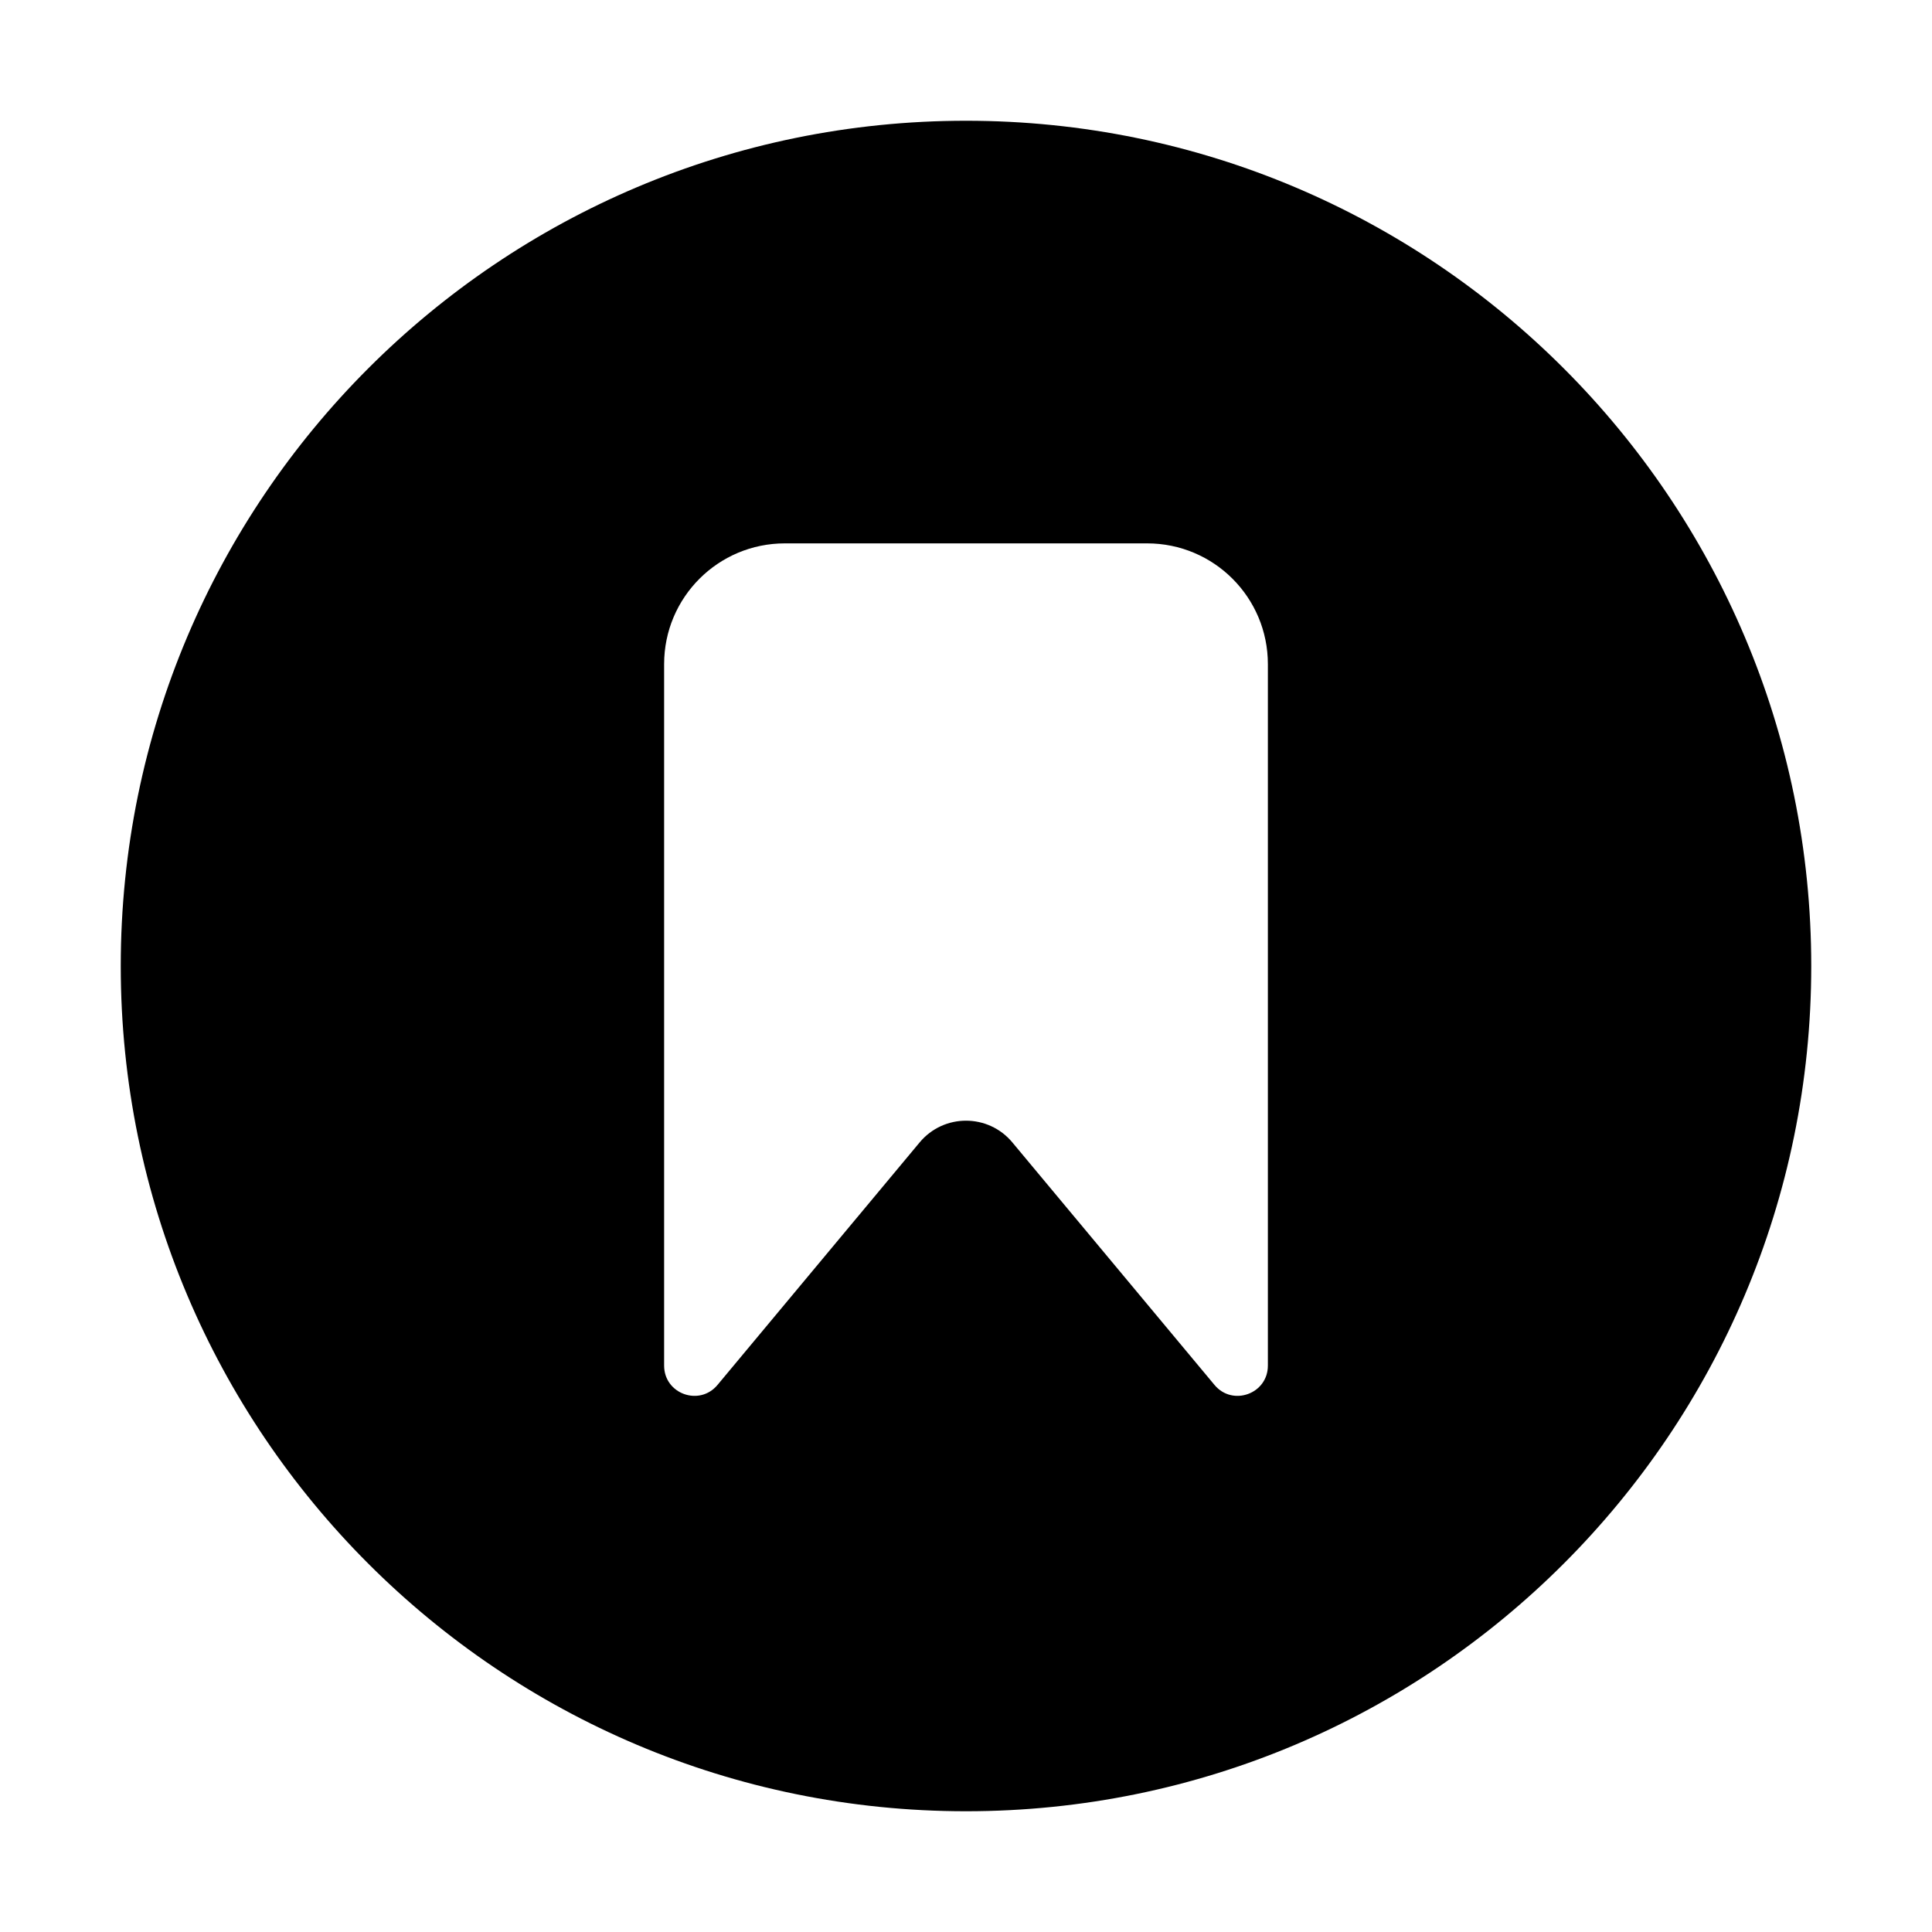
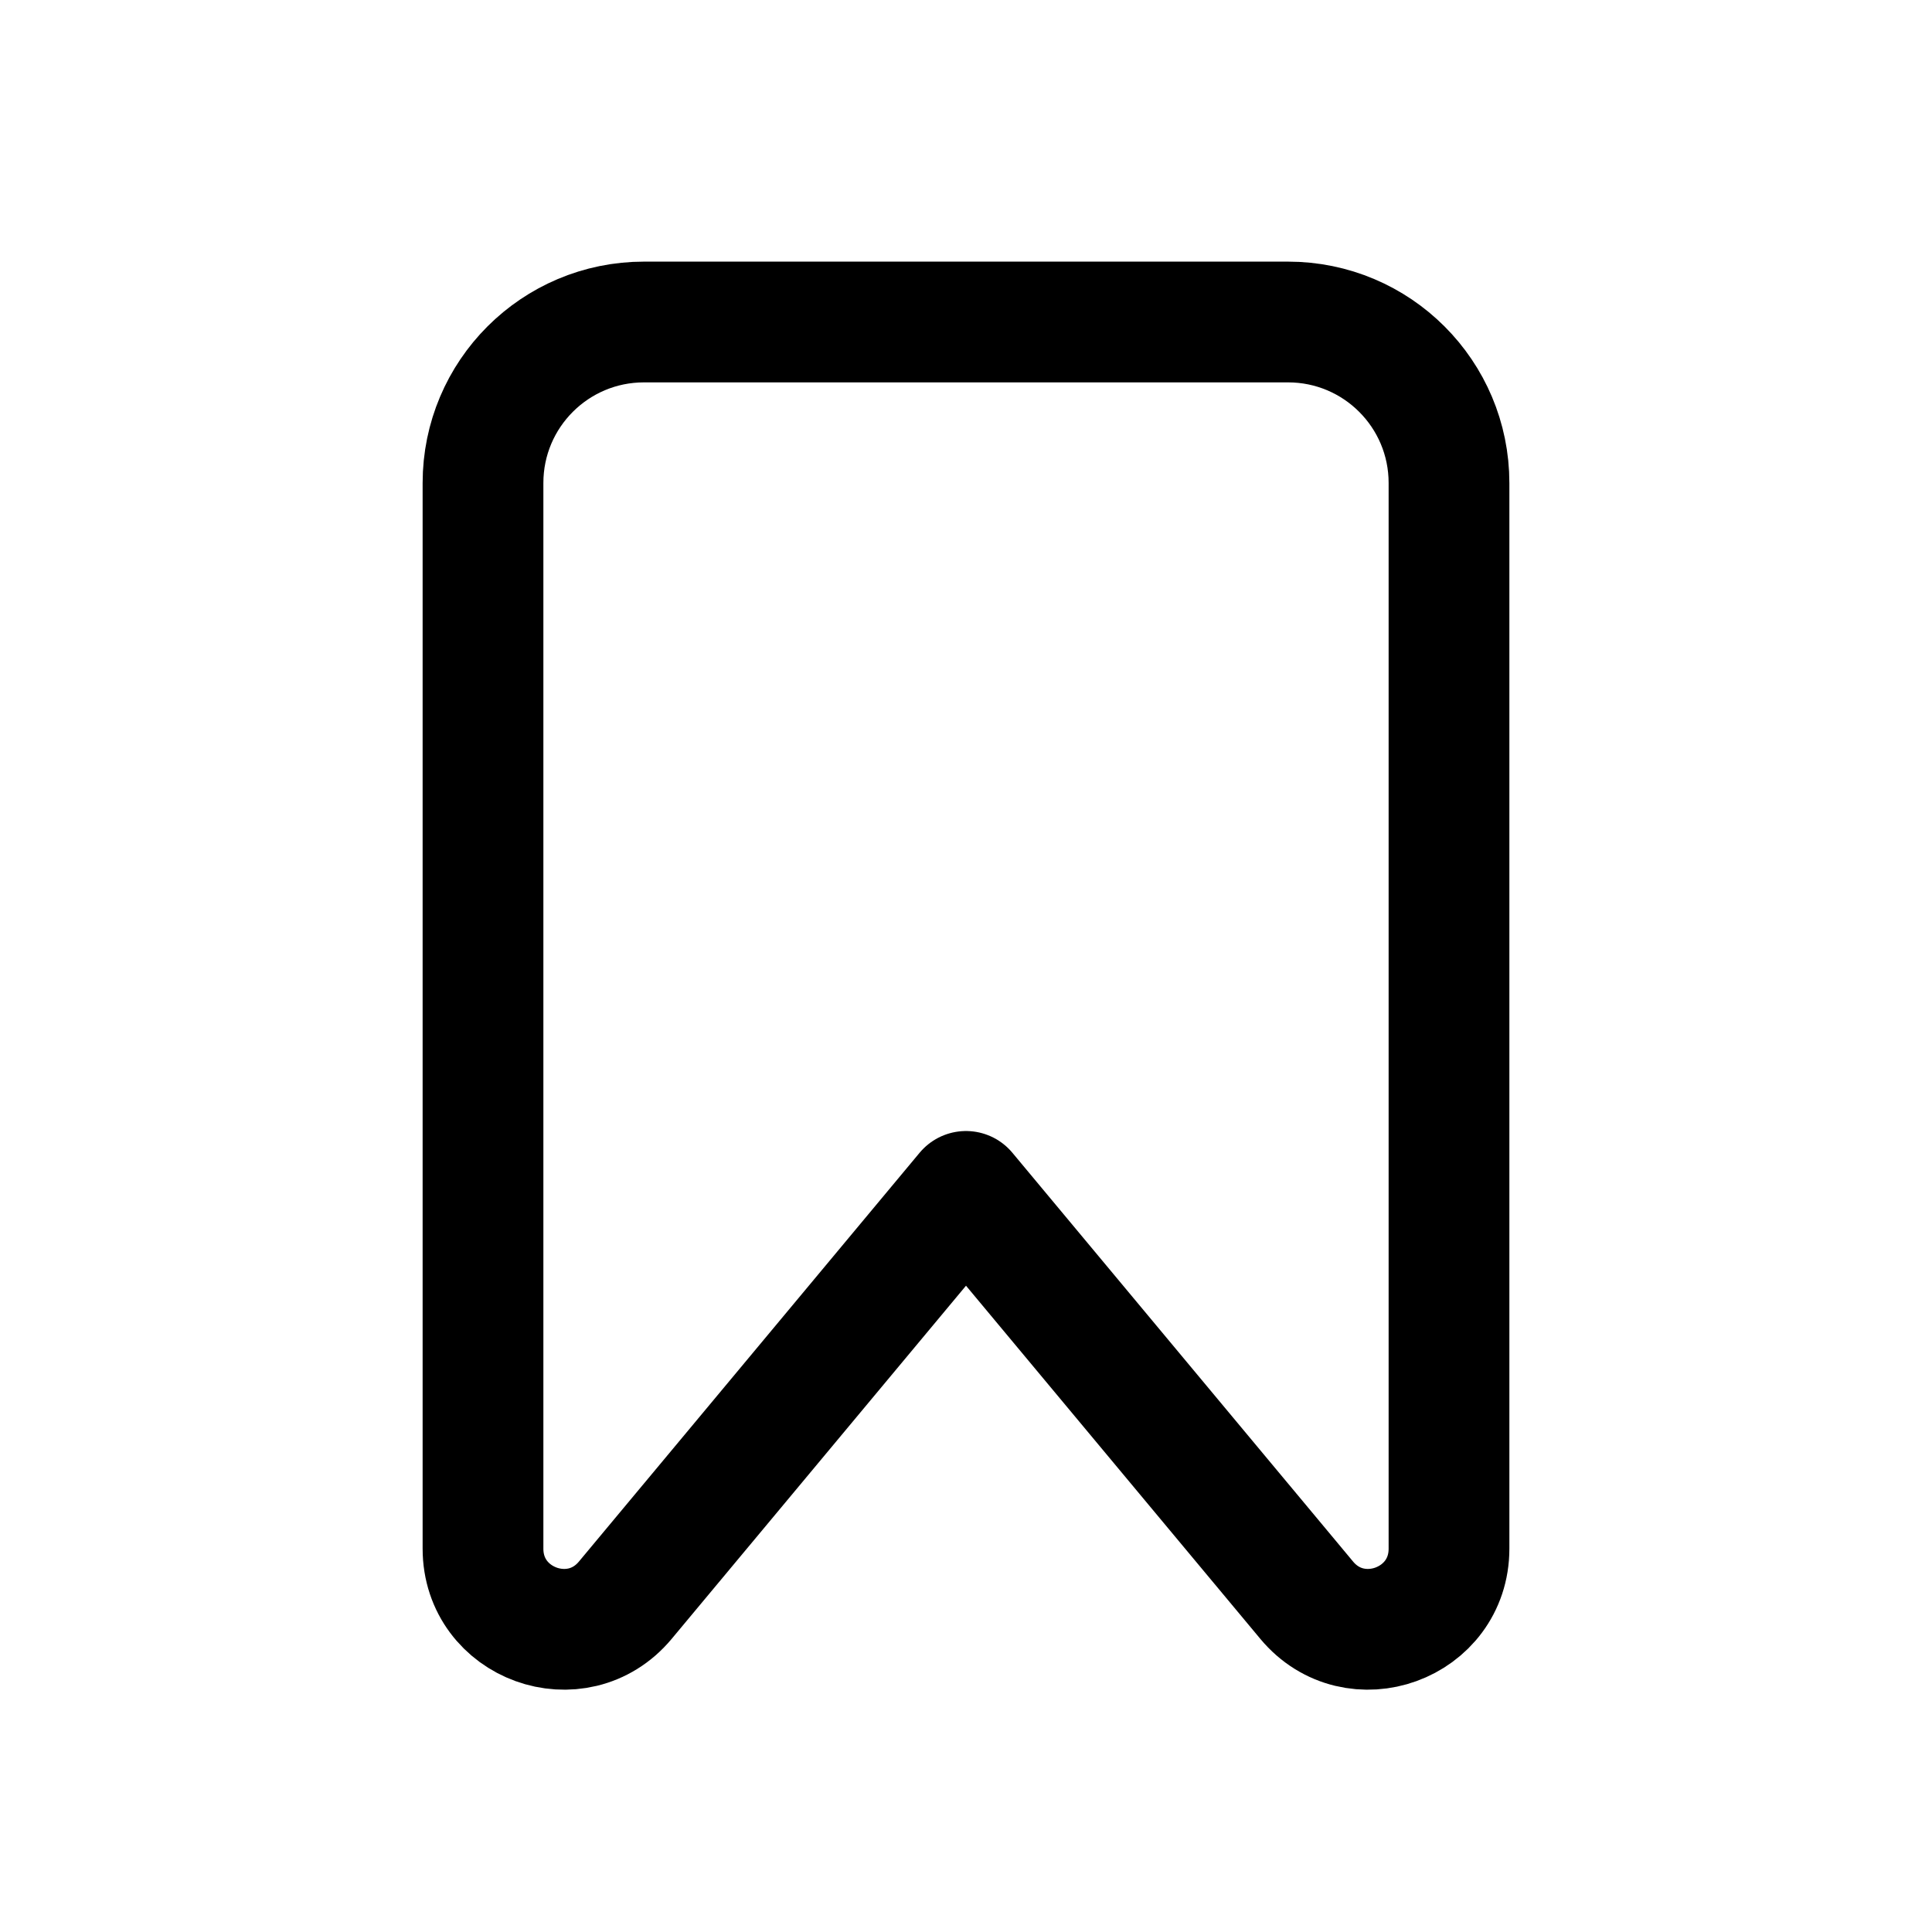
- <svg xmlns="http://www.w3.org/2000/svg" width="32" height="32" viewBox="0 0 32 32" fill="none">
-   <path fill-rule="evenodd" clip-rule="evenodd" d="M30 16C30 23.732 23.732 30 16 30C8.268 30 2 23.732 2 16C2 8.268 8.268 2 16 2C23.732 2 30 8.268 30 16ZM11 22.619V11C11 9.895 11.895 9 13 9H19C20.105 9 21 9.895 21 11V22.619C21 23.087 20.415 23.298 20.116 22.939L16.768 18.922C16.368 18.442 15.632 18.442 15.232 18.922L11.884 22.939C11.585 23.298 11 23.087 11 22.619Z" fill="black" />
+ <svg xmlns="http://www.w3.org/2000/svg" width="24" height="24" viewBox="0 0 24 24" fill="none">
+   <path d="M6 19.238V6C6 4.895 6.895 4 8 4H16C17.105 4 18 4.895 18 6V19.238C18 20.173 16.831 20.597 16.232 19.878L12 14.8L7.768 19.878C7.169 20.597 6 20.173 6 19.238Z" stroke="black" stroke-width="1.5" stroke-linejoin="round" />
</svg>
